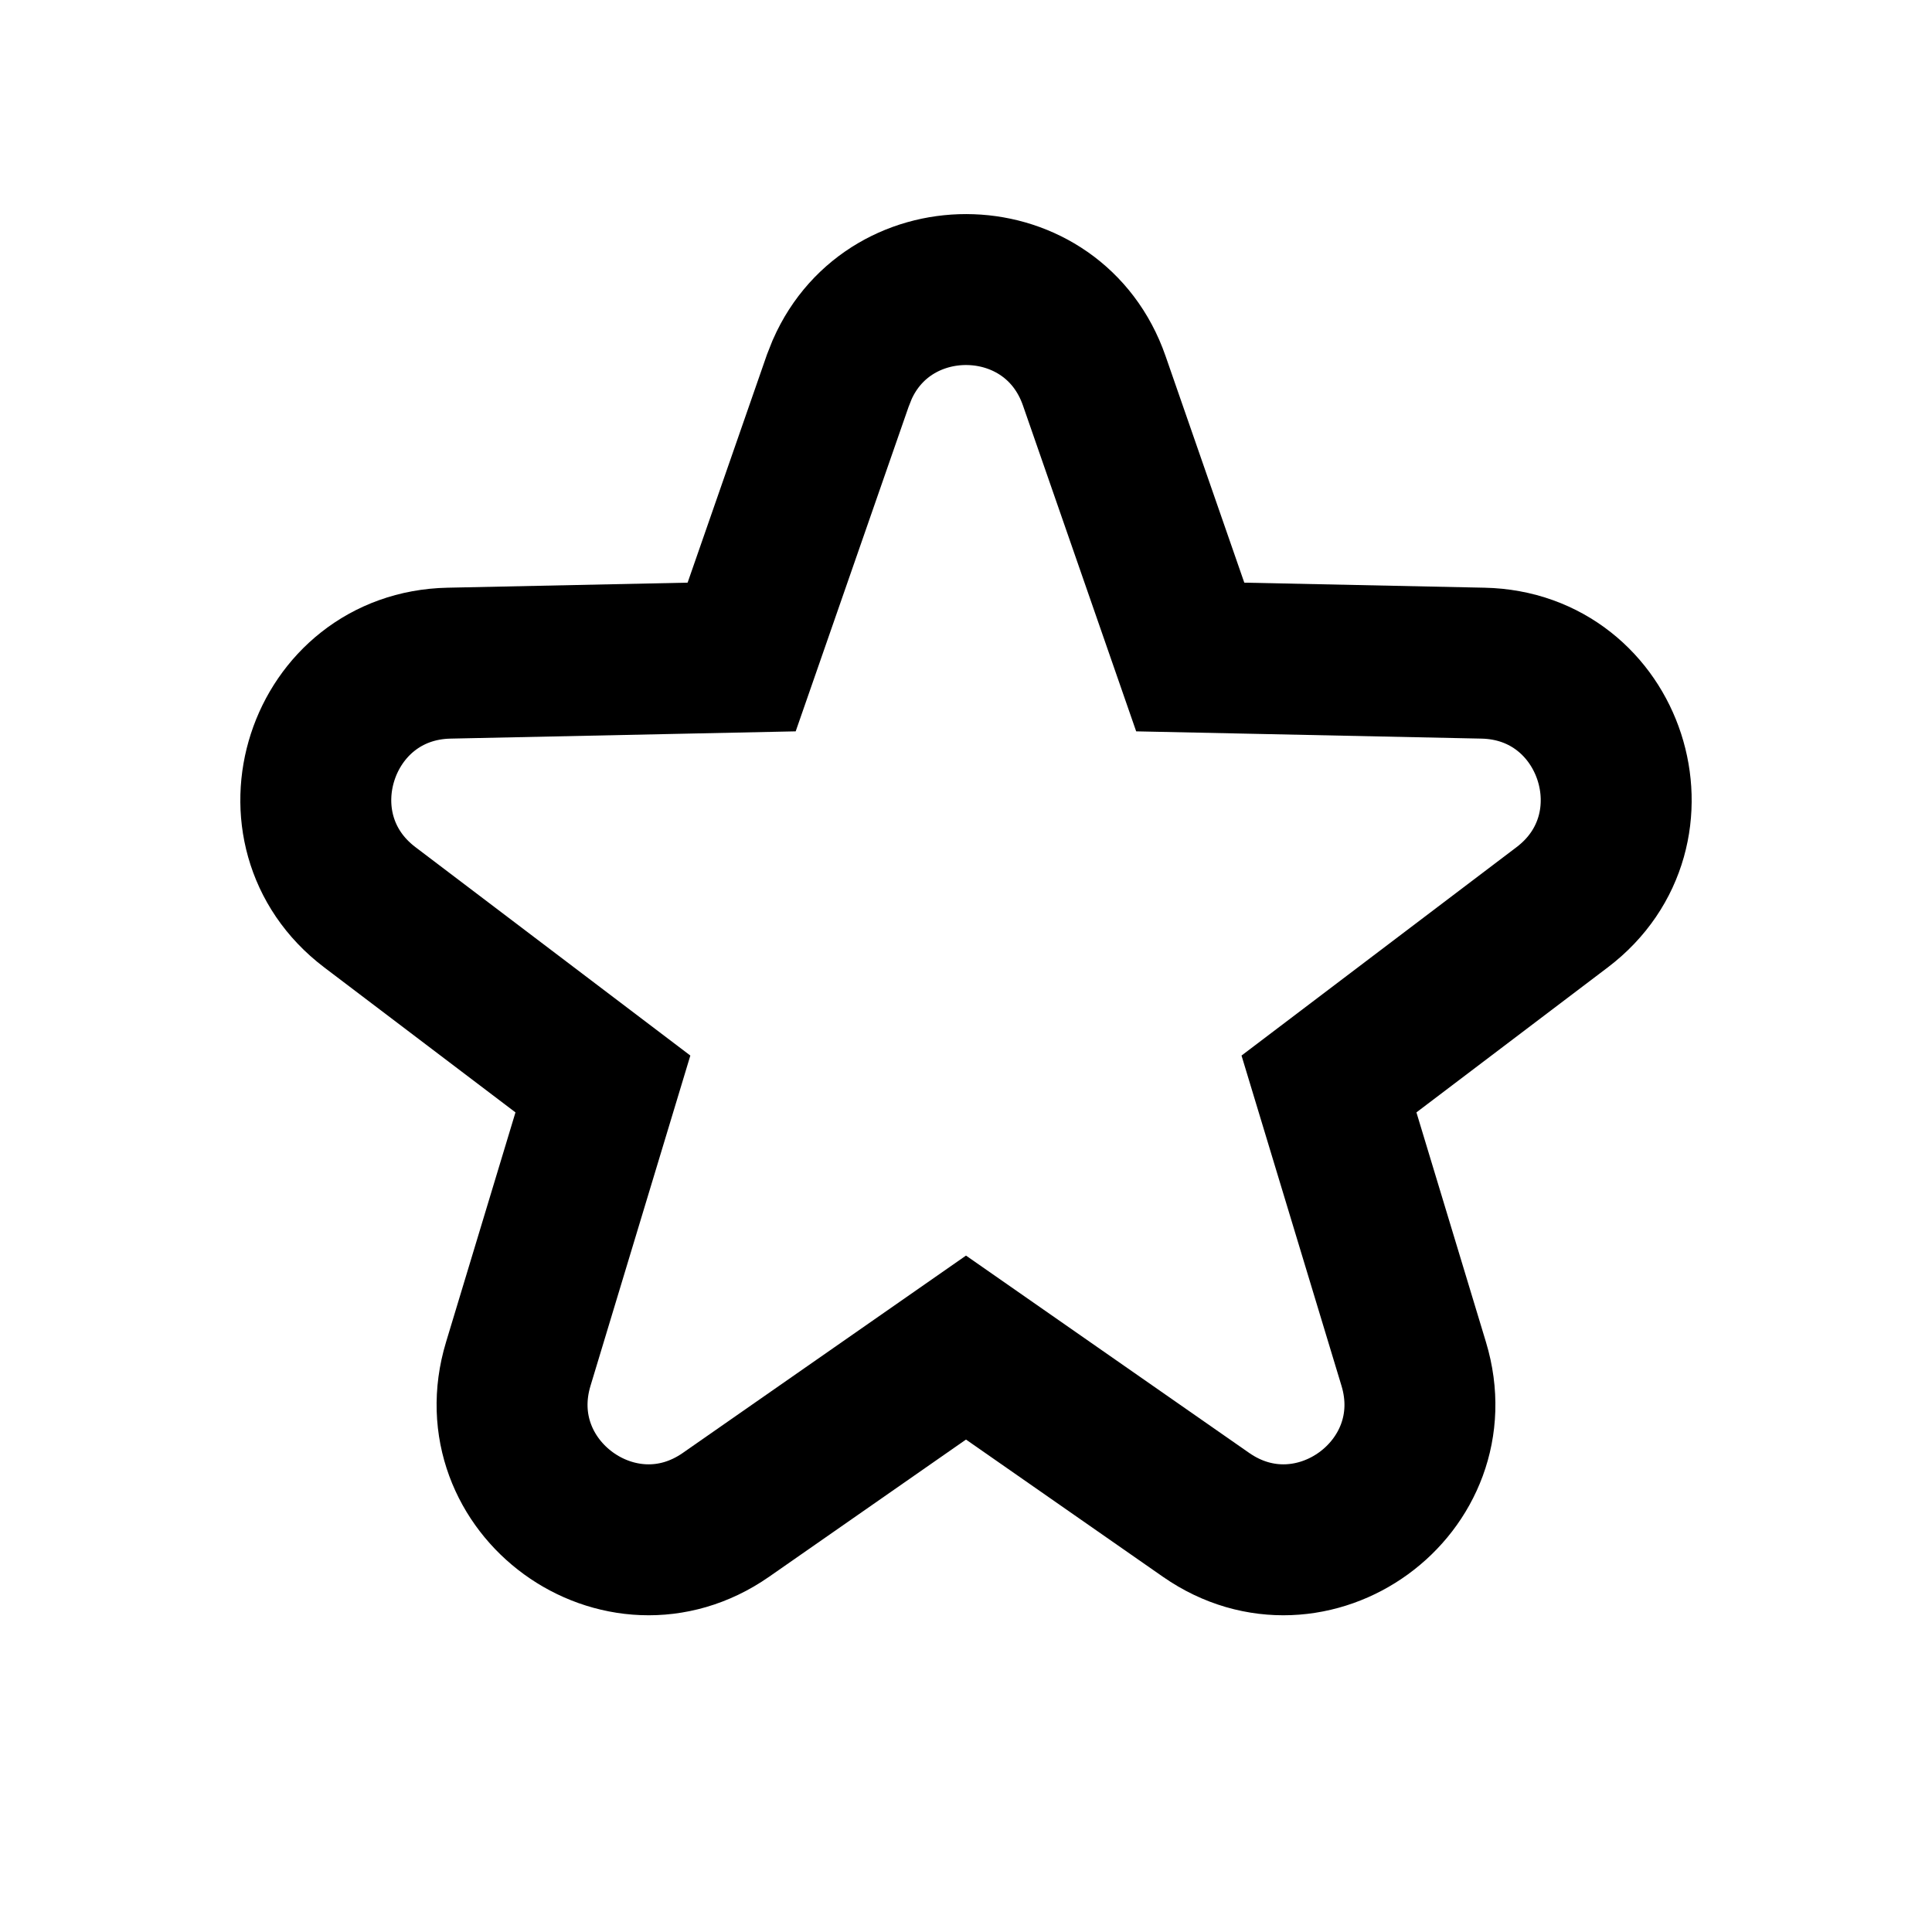
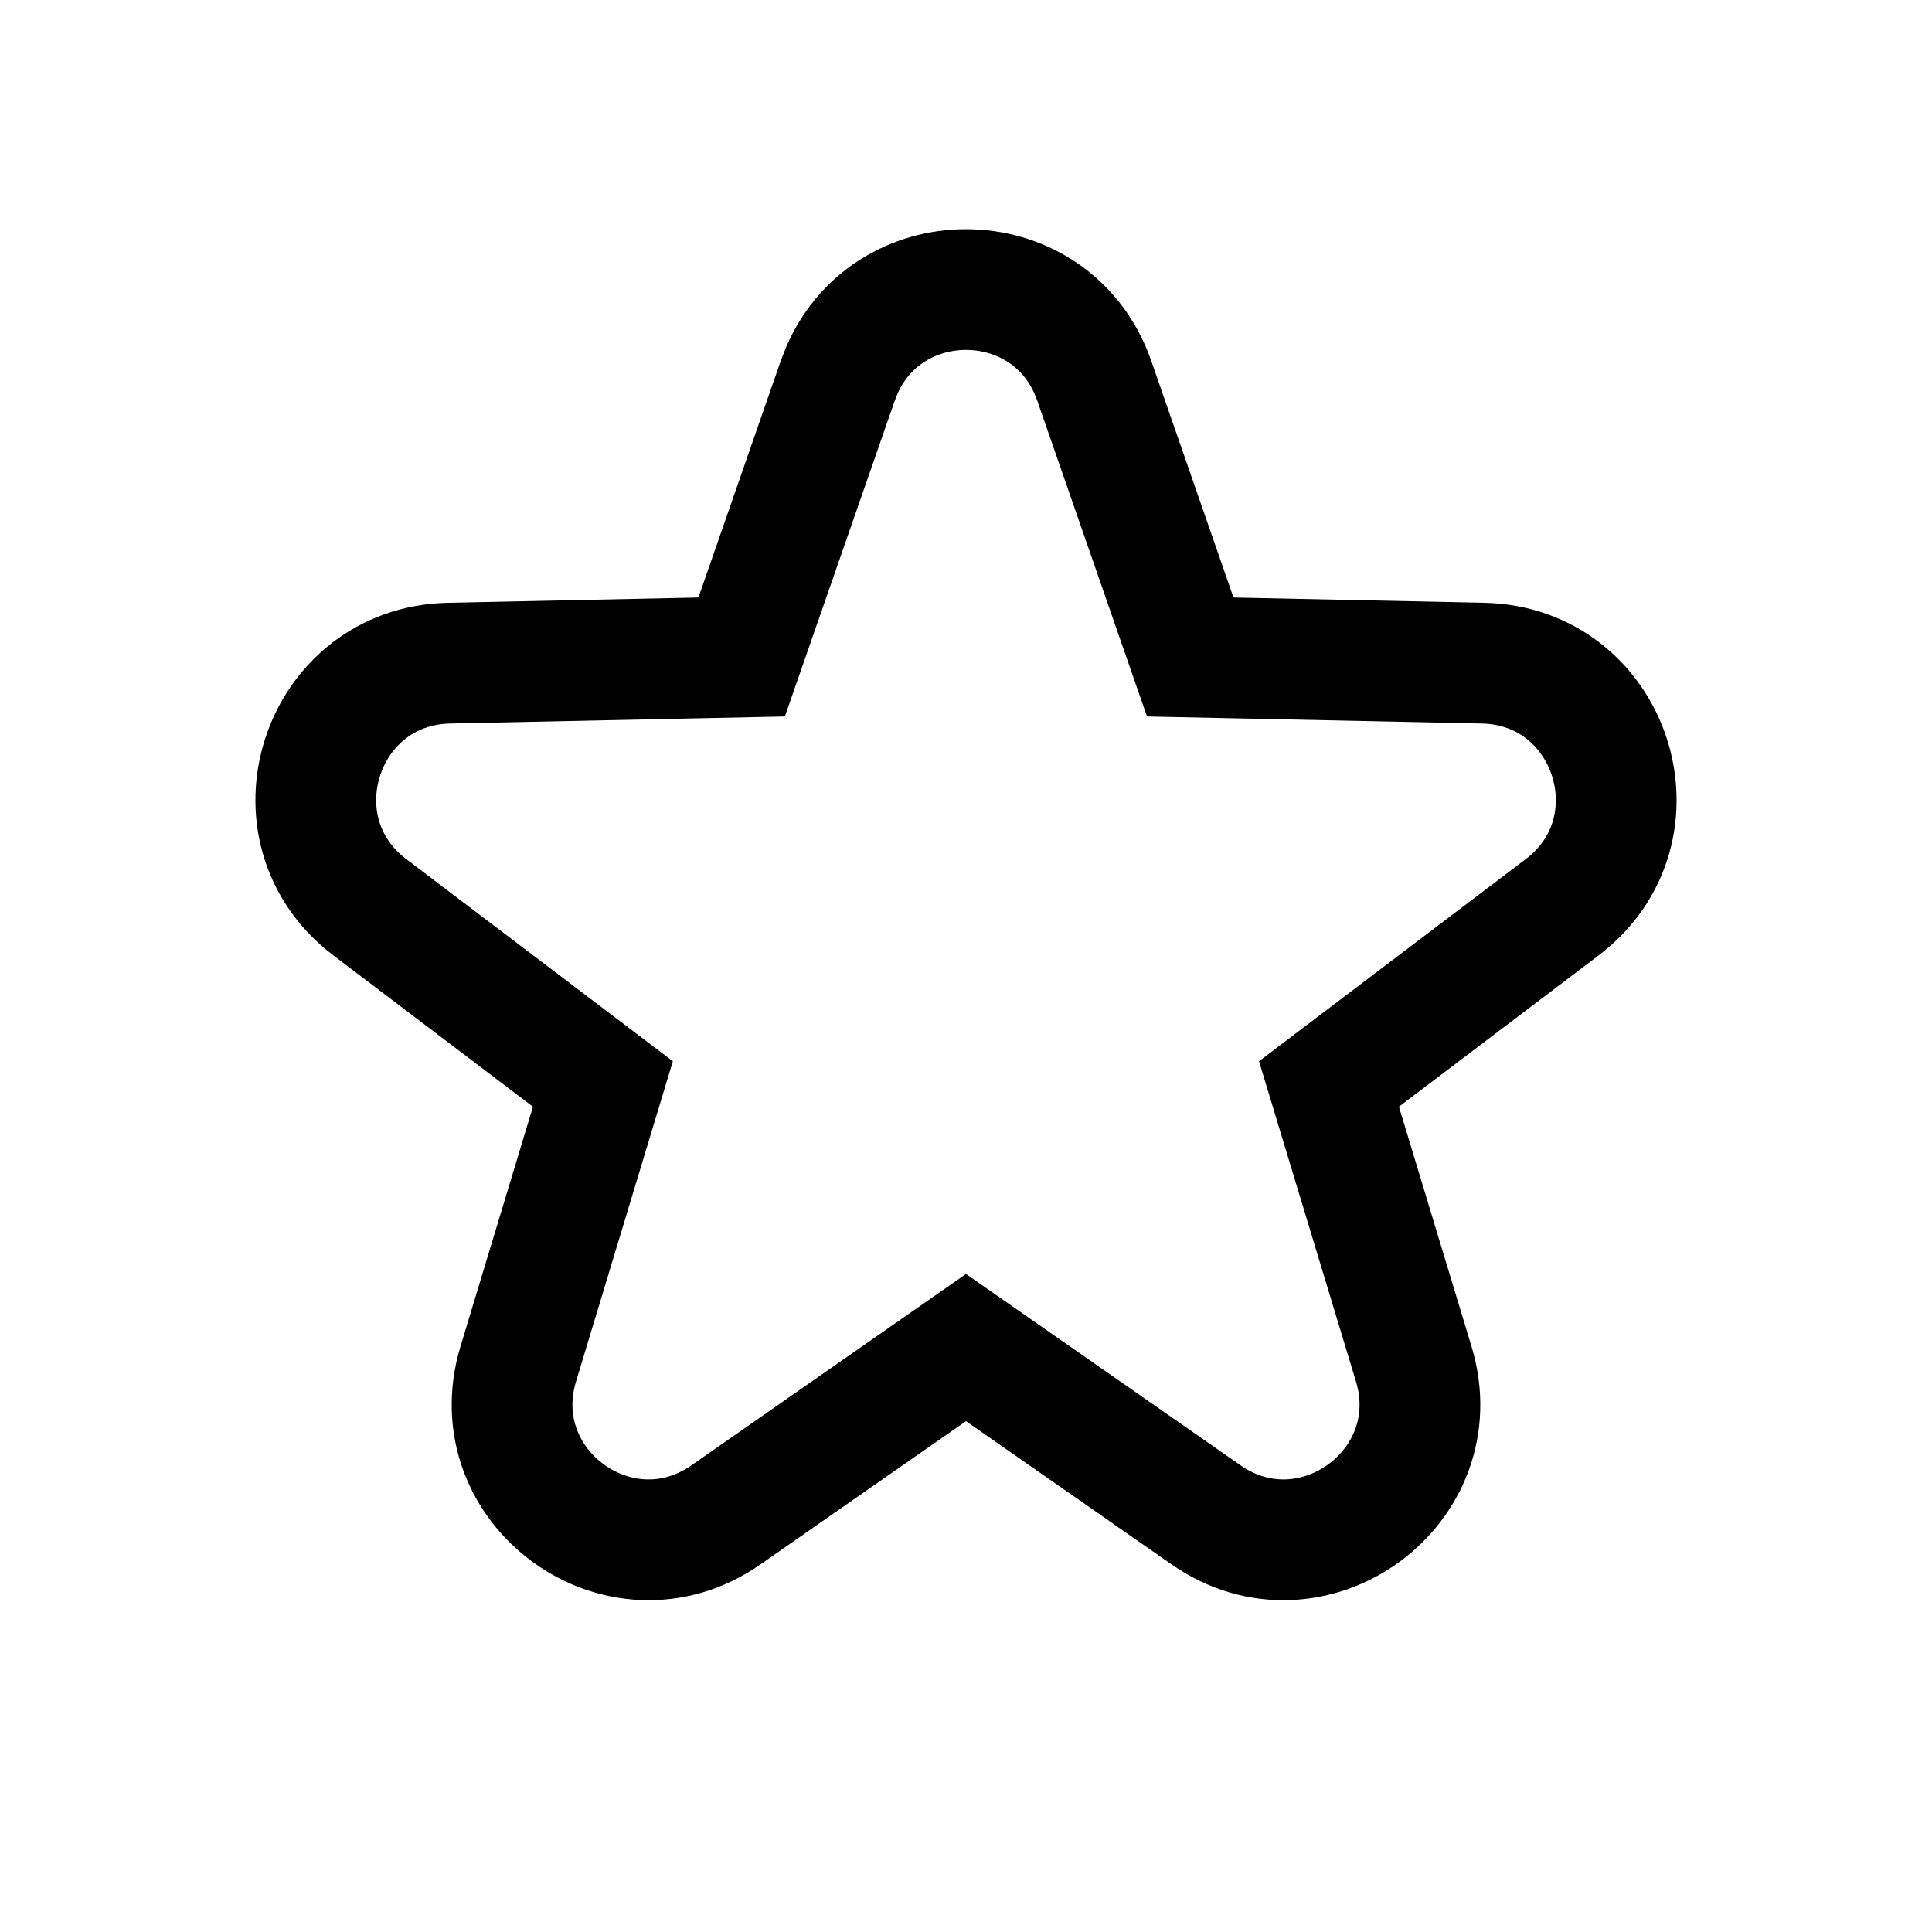
<svg xmlns="http://www.w3.org/2000/svg" viewBox="0 0 16 16" fill="none">
-   <path d="M6.974 3.062C7.376 2.147 8.723 2.178 9.062 3.153L9.857 5.441L12.281 5.492C13.347 5.514 13.787 6.868 12.938 7.513L11.006 8.977L11.708 11.296C12.017 12.317 10.865 13.155 9.989 12.546L8 11.16L6.011 12.546C5.135 13.155 3.983 12.317 4.292 11.296L4.993 8.977L3.062 7.513C2.213 6.868 2.653 5.514 3.719 5.492L6.142 5.441L6.938 3.153L6.974 3.062Z" fill="none" stroke="currentColor" stroke-width="1.25" />
+   <path d="M6.974 3.062C7.376 2.147 8.723 2.178 9.062 3.153L9.857 5.441L12.281 5.492C13.347 5.514 13.787 6.868 12.938 7.513L11.006 8.977L11.708 11.296C12.017 12.317 10.865 13.155 9.989 12.546L8 11.16L6.011 12.546C5.135 13.155 3.983 12.317 4.292 11.296L4.993 8.977L3.062 7.513C2.213 6.868 2.653 5.514 3.719 5.492L6.142 5.441L6.938 3.153L6.974 3.062Z" fill="none" stroke="currentColor" />
</svg>
